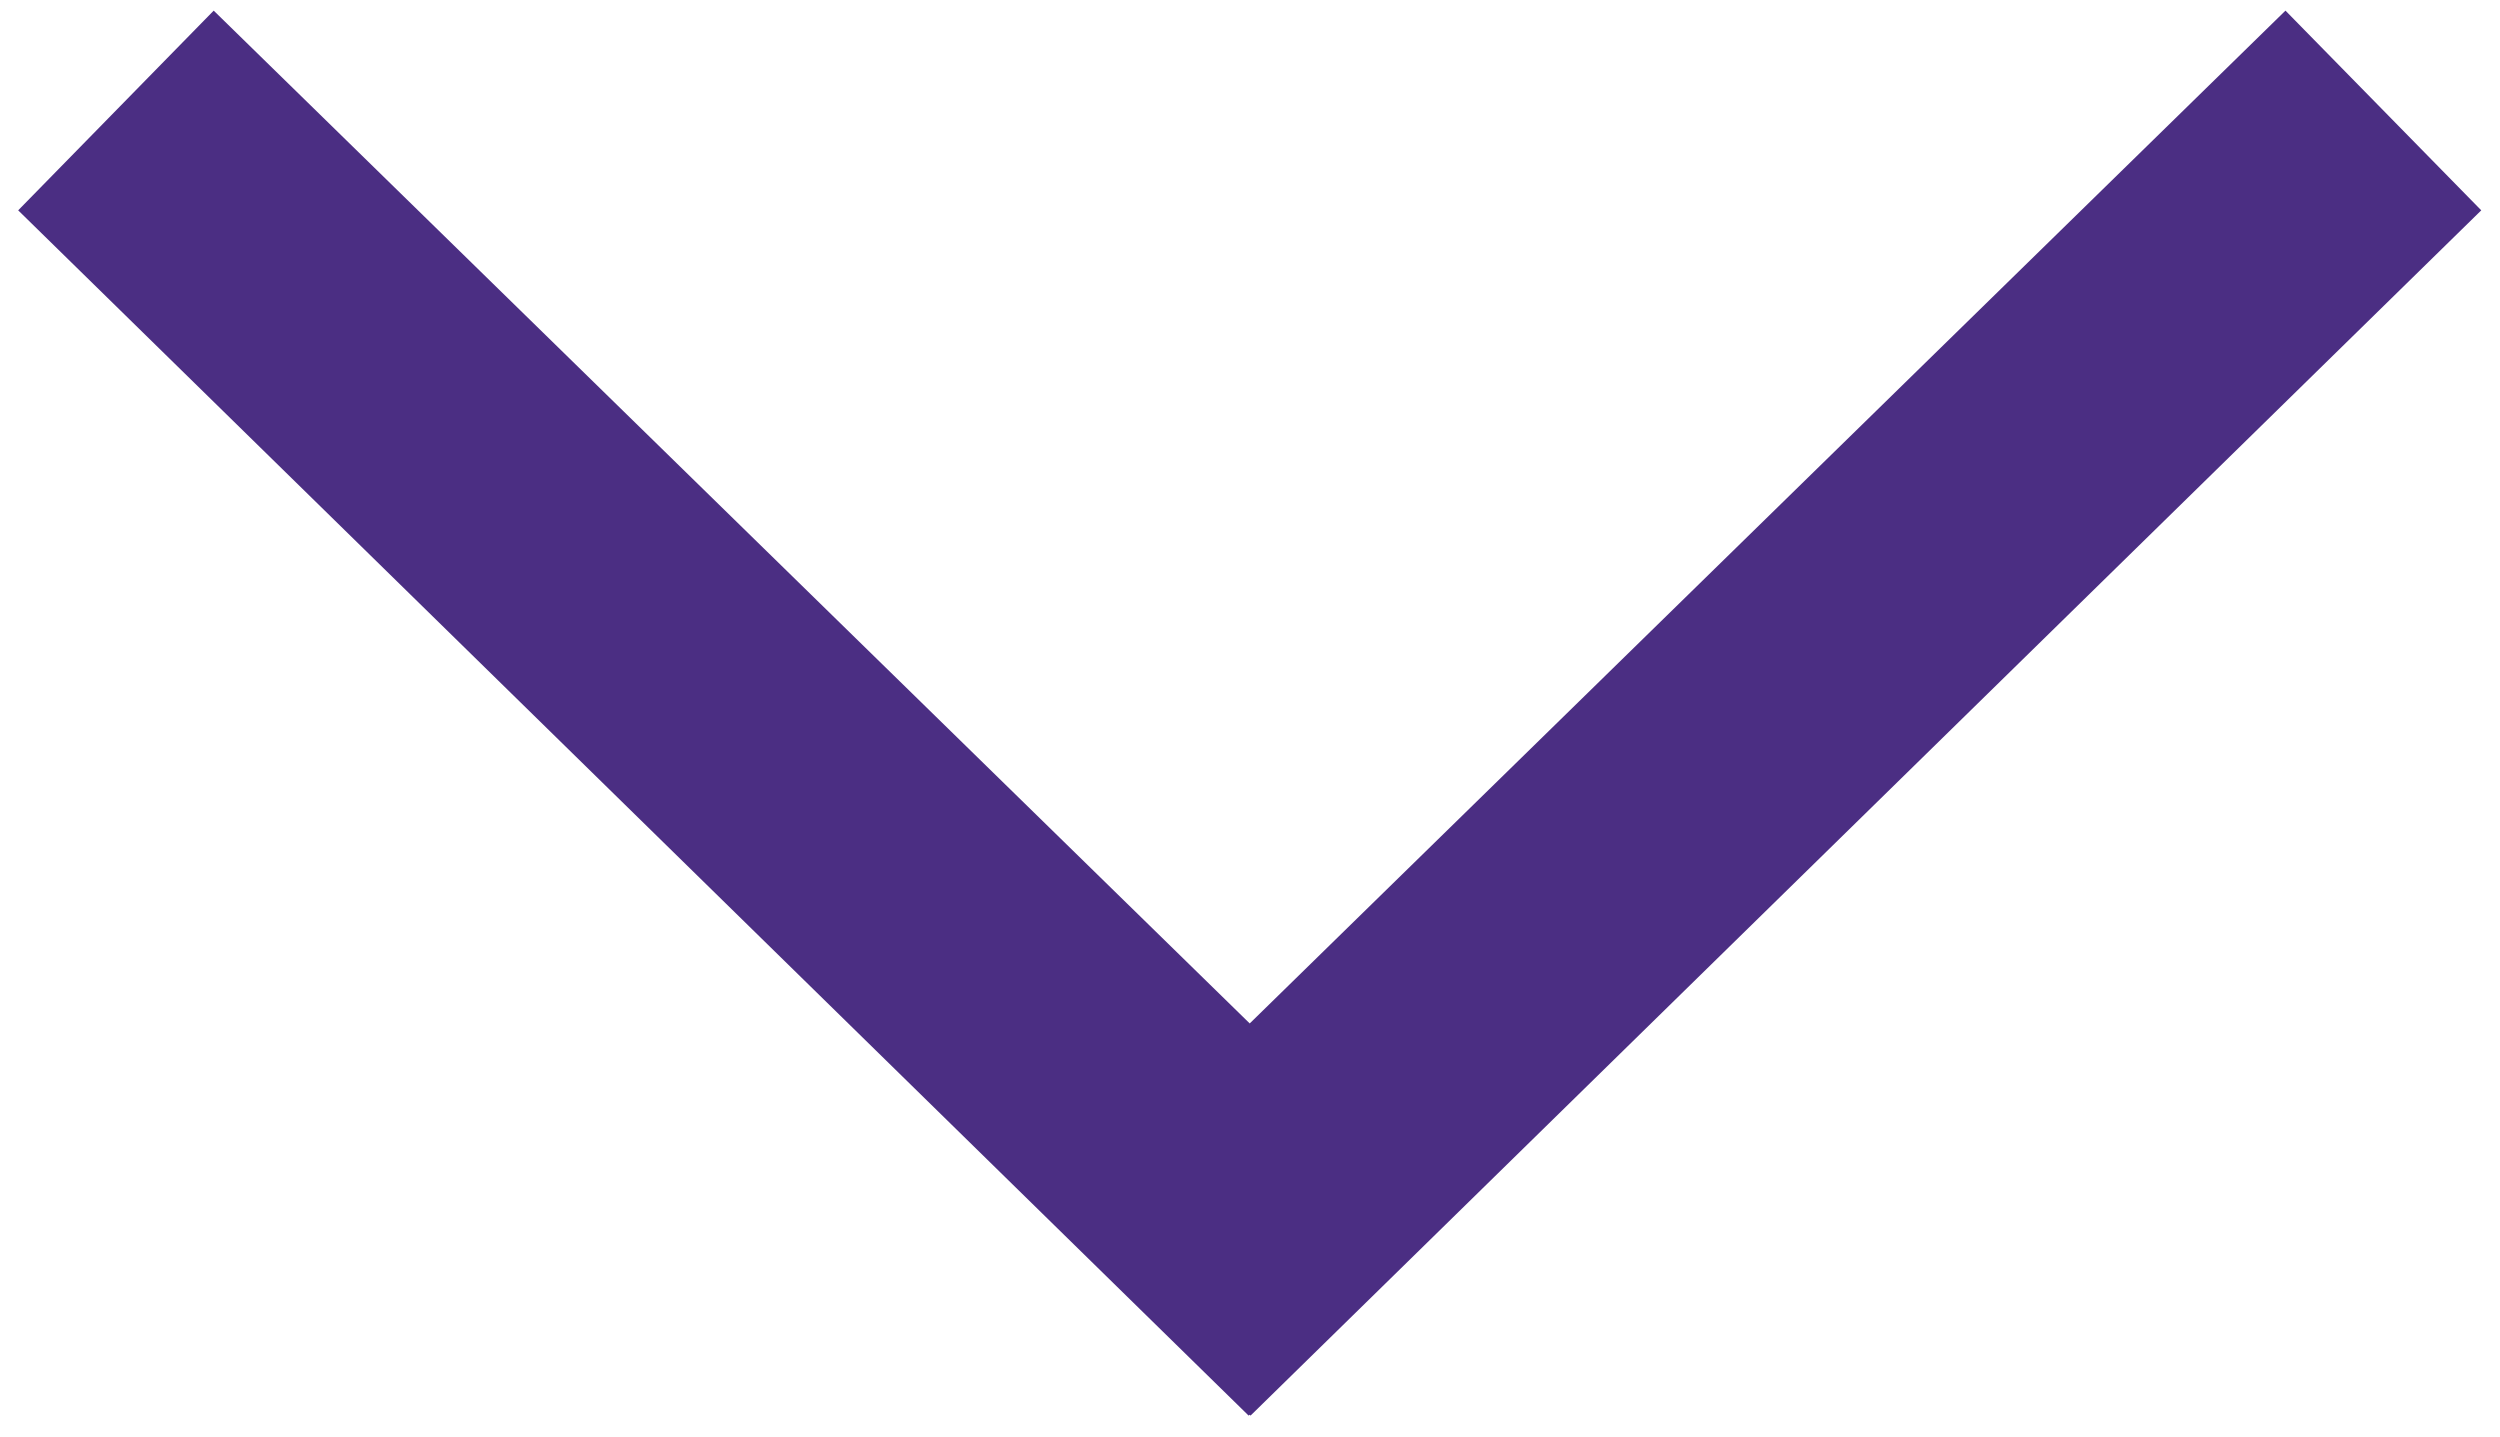
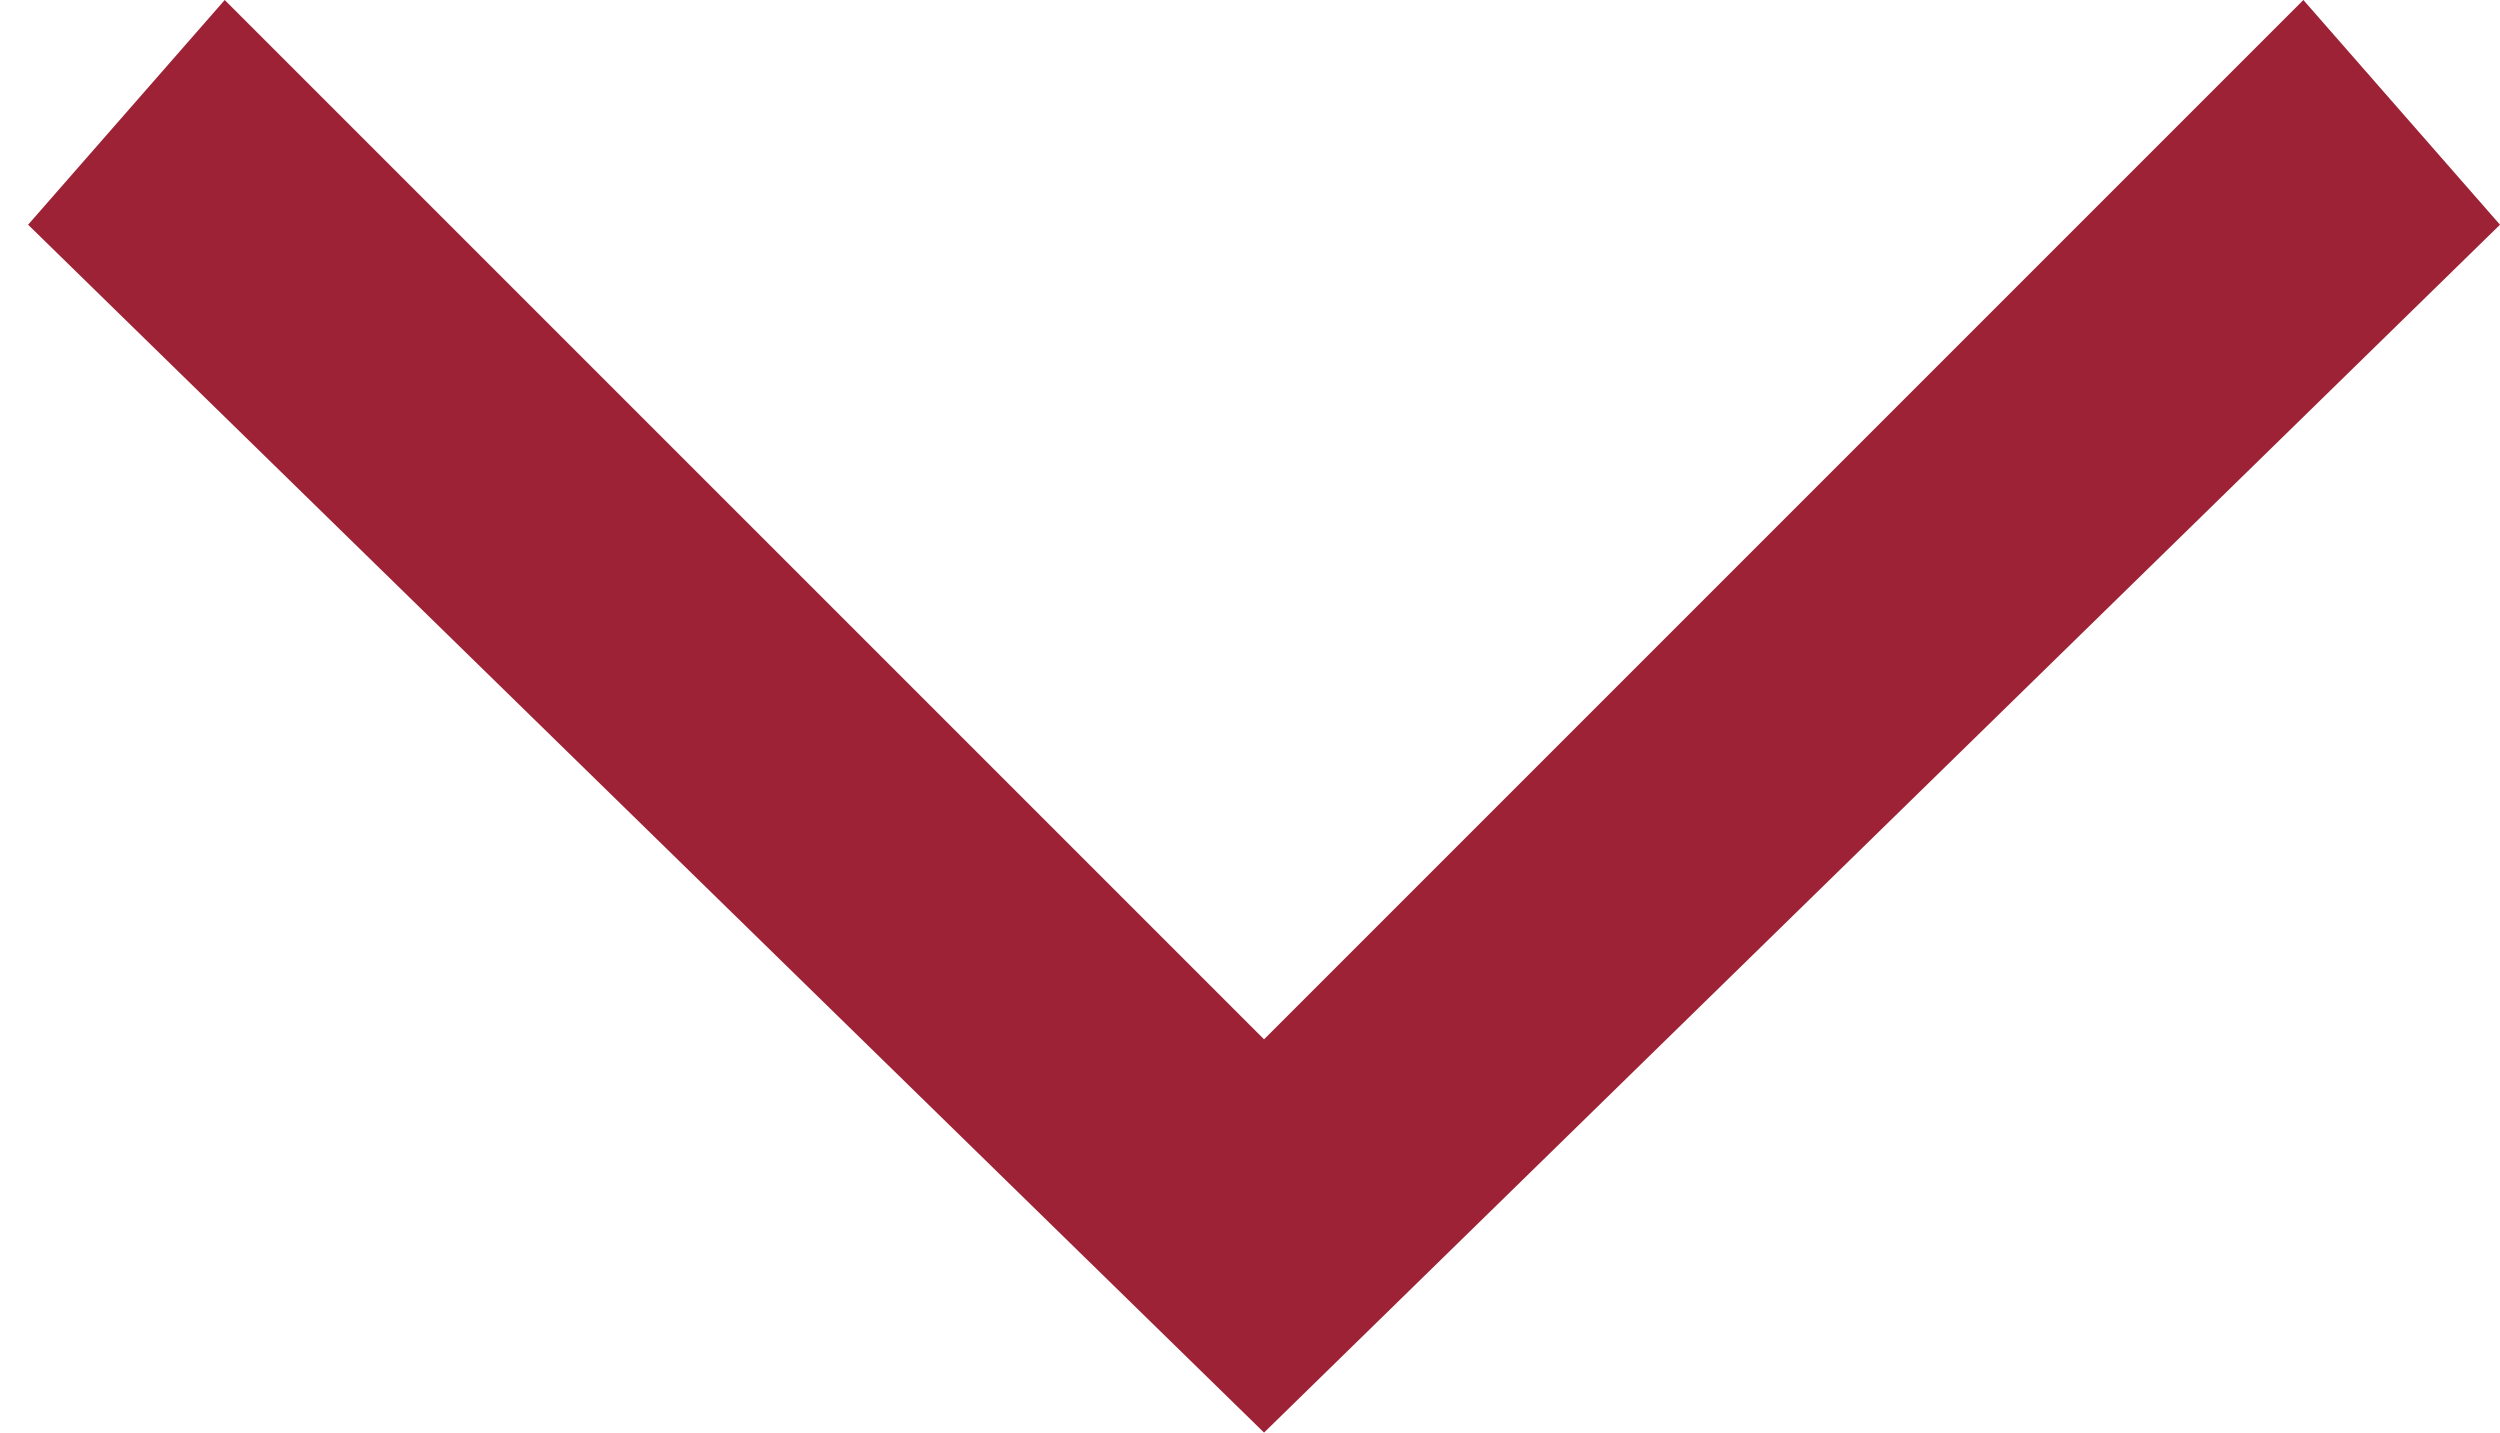
- <svg xmlns="http://www.w3.org/2000/svg" version="1.1" id="Layer_1" x="0px" y="0px" width="8.938px" height="5.135px" viewBox="0 0 8.938 5.135" enable-background="new 0 0 8.938 5.135" xml:space="preserve">
+ <svg xmlns="http://www.w3.org/2000/svg" version="1.1" id="Layer_1" x="0px" y="0px" width="8.9px" height="5.1px" viewBox="0 0 8.9 5.1" style="enable-background:new 0 0 8.9 5.1;" xml:space="preserve">
+   <style type="text/css">
+ 	.st0{fill:#9D2235;}
+ </style>
  <g>
-     <polygon fill="#4B2E83" points="8.871,0.752 8.171,0.038 4.468,3.659 0.764,0.038 0.065,0.752 4.464,5.061 4.468,5.058    4.471,5.061  " />
+     <polygon class="st0" points="8.9,0.8 8.2,0 4.5,3.7 0.8,0 0.1,0.8 4.5,5.1 4.5,5.1 4.5,5.1  " />
  </g>
</svg>
